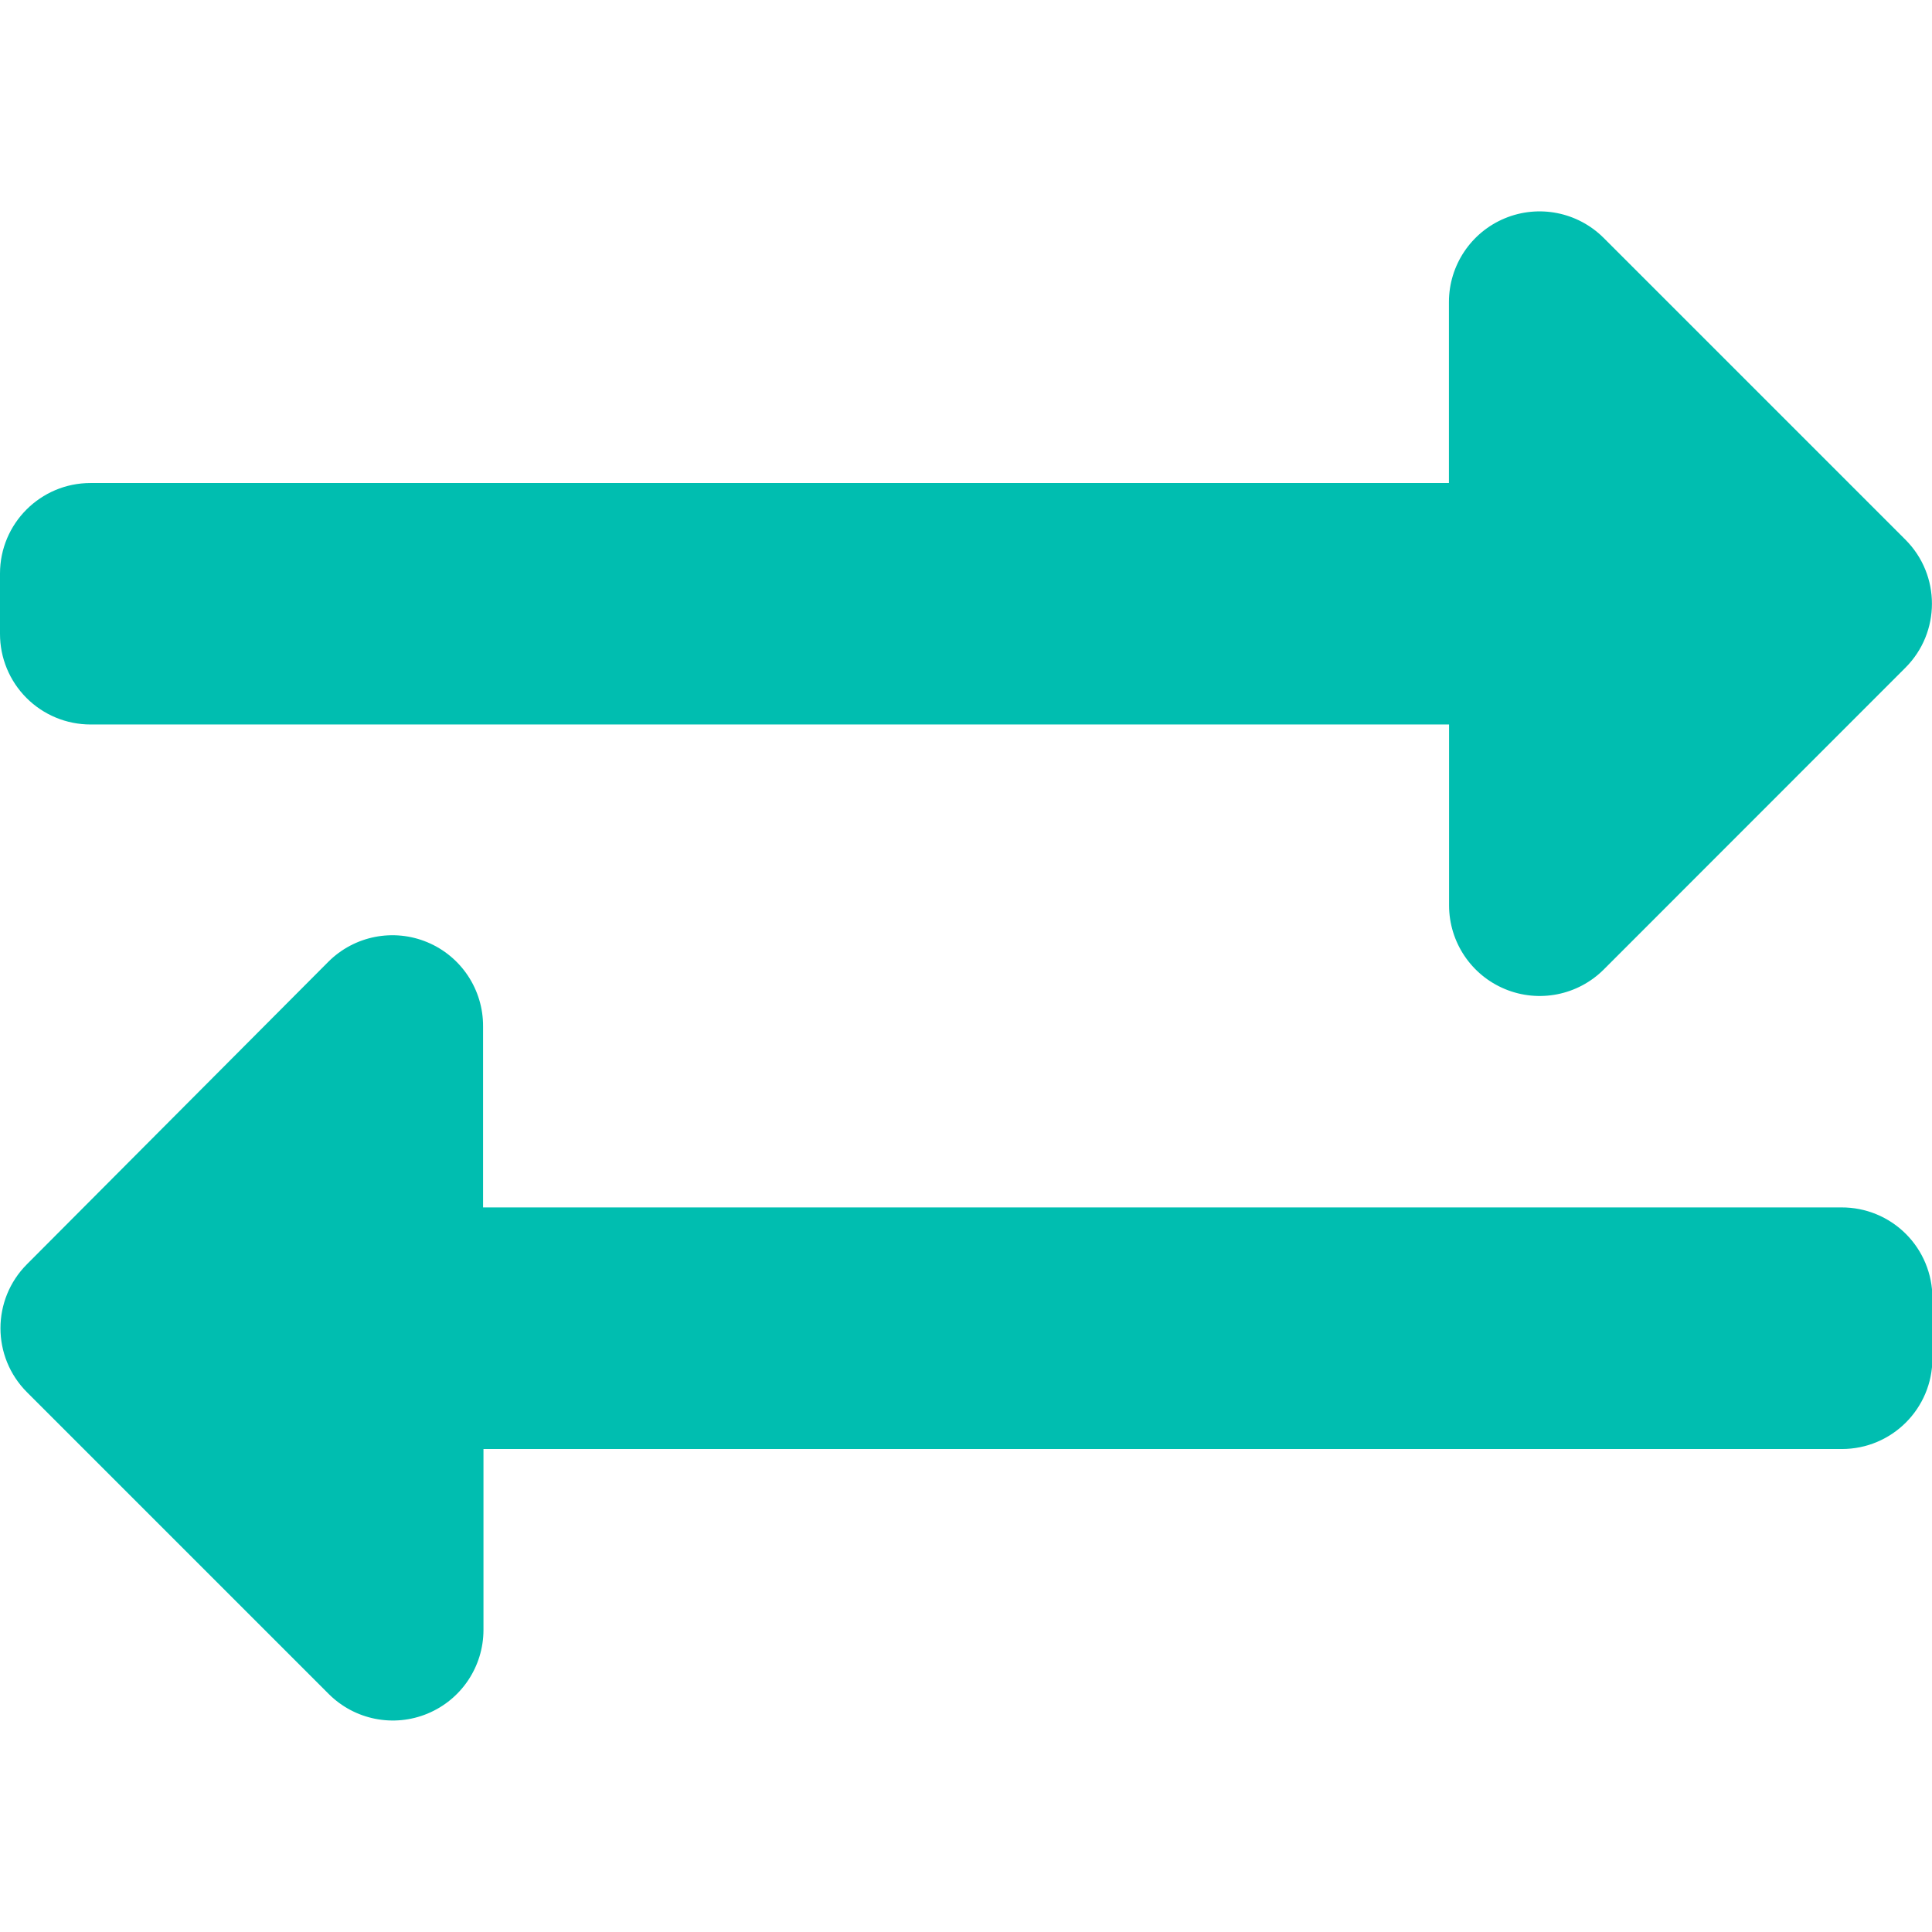
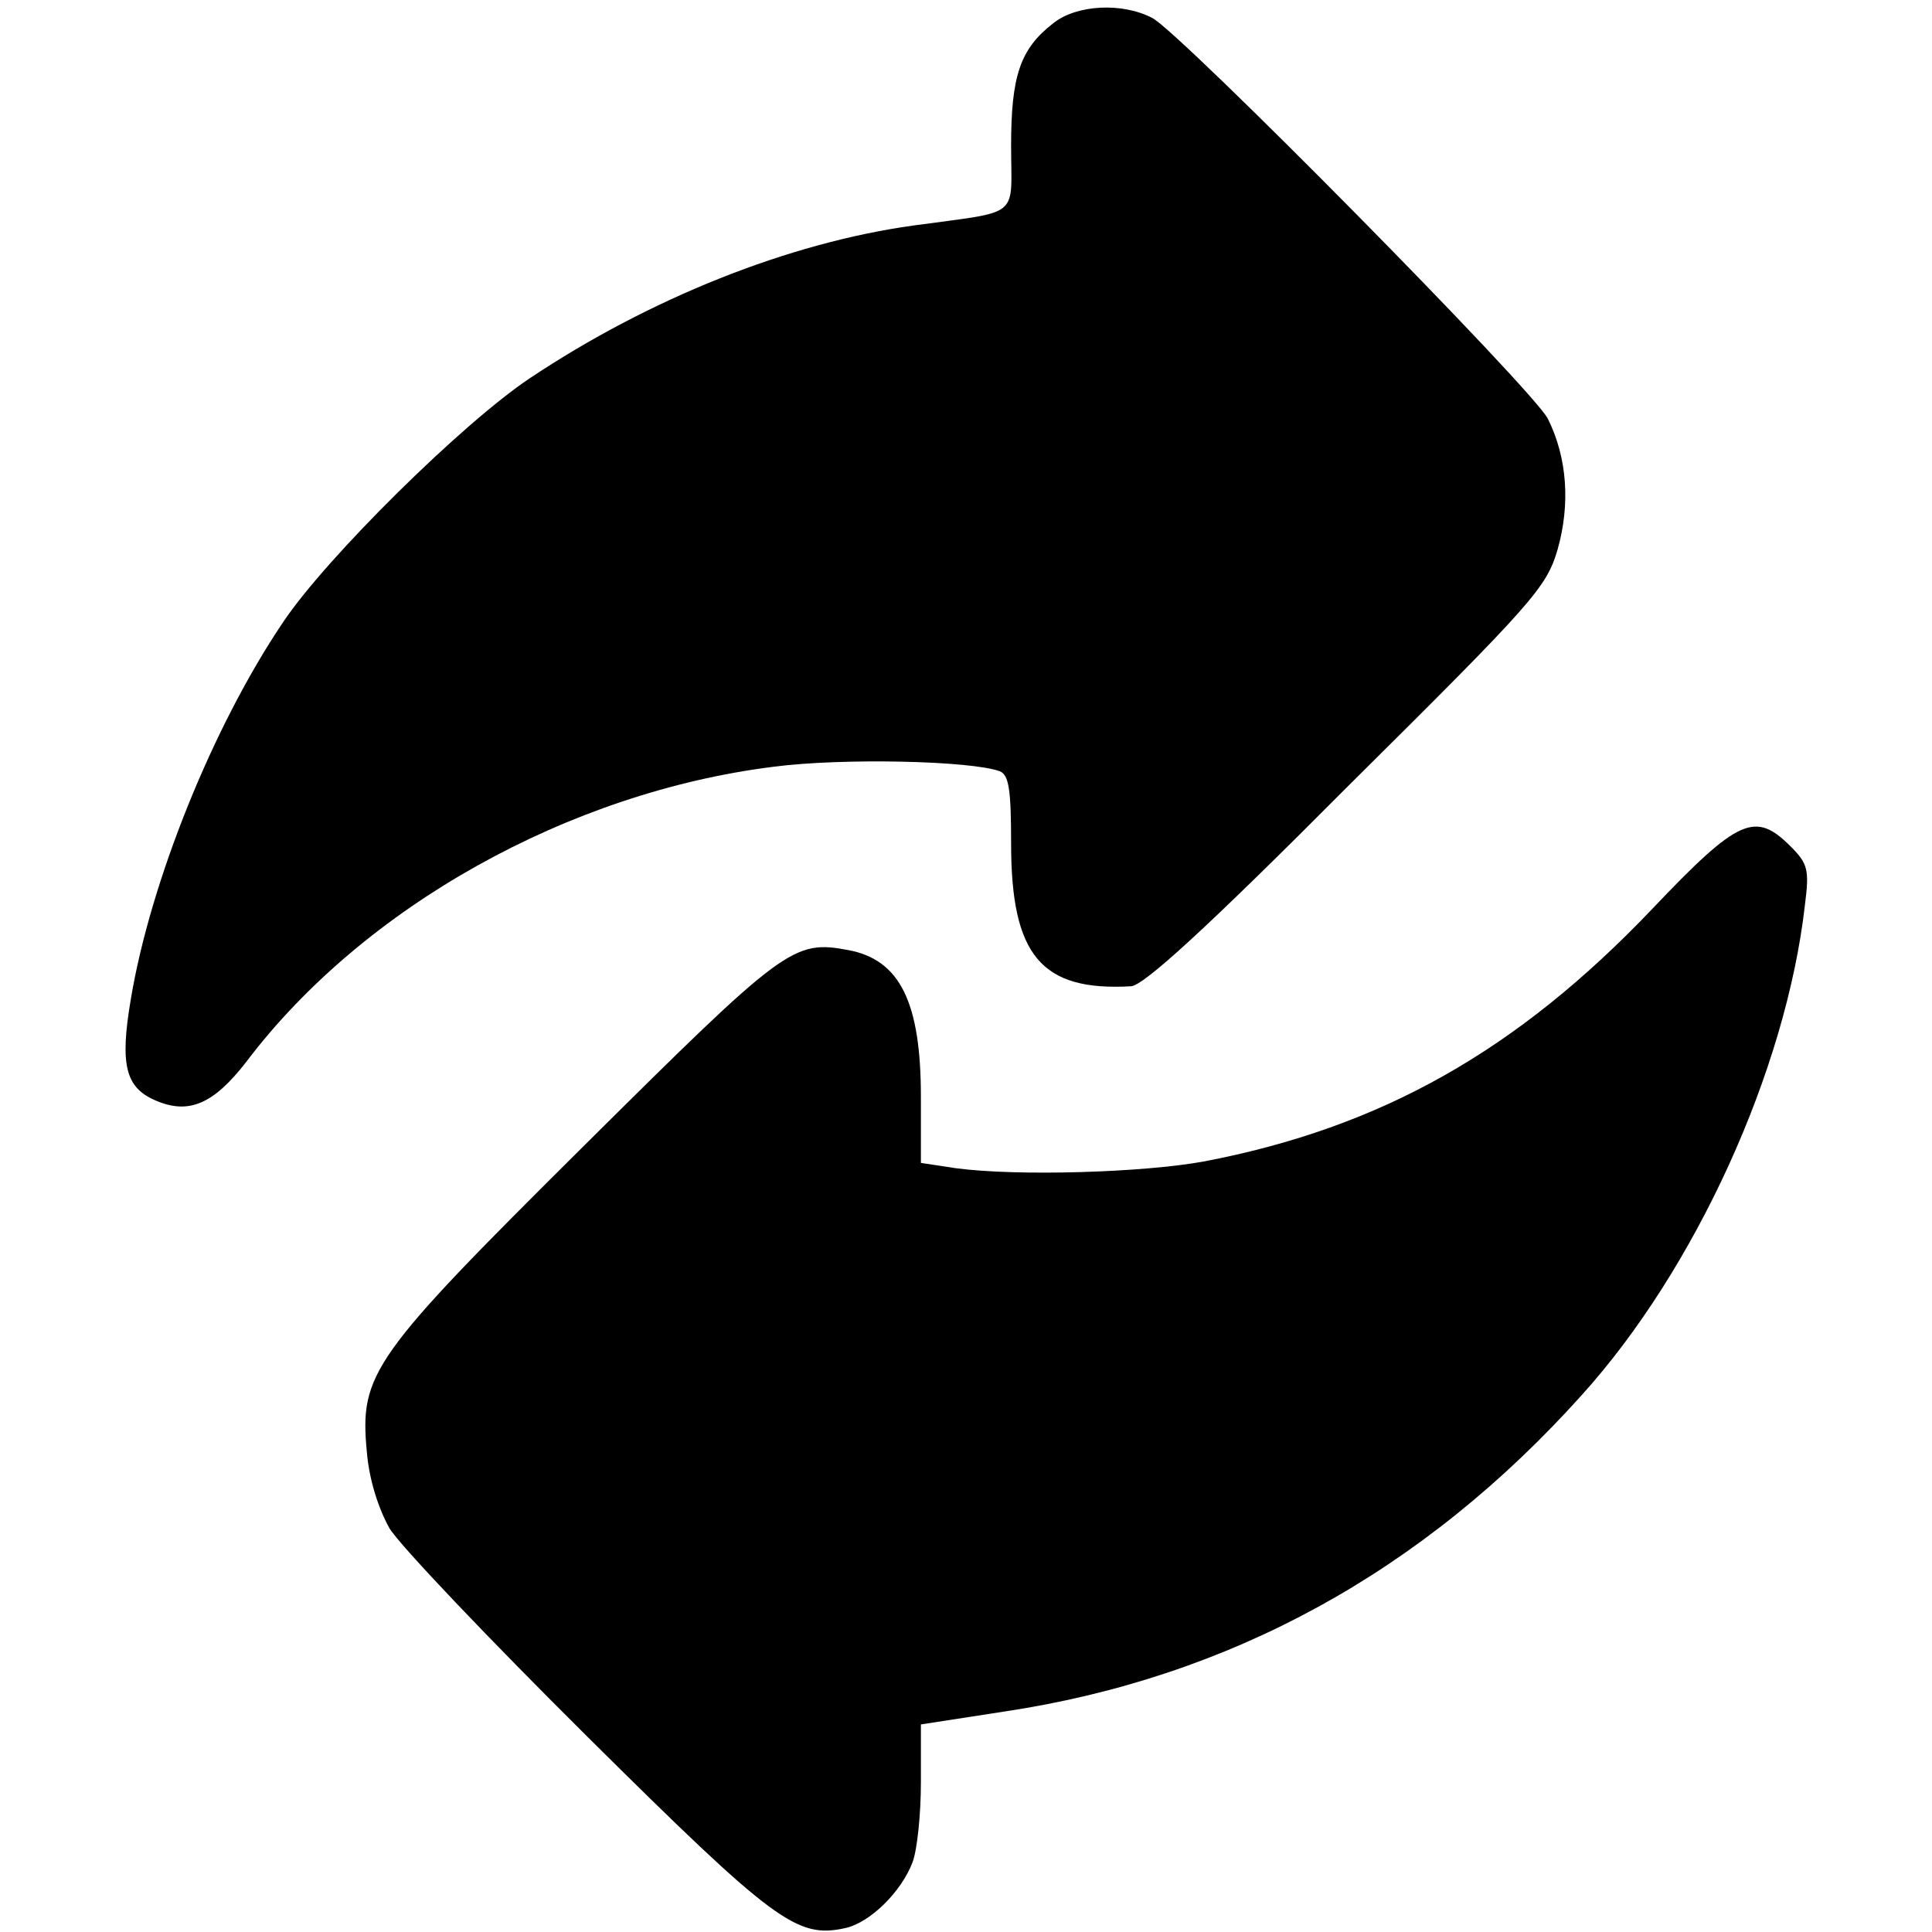
- <svg xmlns="http://www.w3.org/2000/svg" width="19.968" height="19.967" viewBox="0 0 14.322 11.19">
-   <path id="Icon_awesome-exchange-alt" data-name="Icon awesome-exchange-alt" d="M0,7.069V6.622a.671.671,0,0,1,.671-.671h10.07V4.608a.672.672,0,0,1,1.146-.475l2.238,2.238a.671.671,0,0,1,0,.949L11.888,9.558a.672.672,0,0,1-1.146-.475V7.741H.671A.671.671,0,0,1,0,7.069Zm13.651,4.252H3.581V9.979A.672.672,0,0,0,2.434,9.5L.2,11.742a.671.671,0,0,0,0,.949l2.238,2.238a.672.672,0,0,0,1.146-.475V13.112h10.07a.671.671,0,0,0,.671-.671v-.448A.671.671,0,0,0,13.651,11.321Z" transform="translate(0 -3.936)" fill="#00BEB0" />
+ <svg xmlns="http://www.w3.org/2000/svg" version="1.0" width="19.968" height="19.967" viewBox="0 0 224 257" preserveAspectRatio="xMidYMid meet">
+   <g transform="translate(0,257) scale(0.1,-0.1)" fill="#000000" stroke="none">
+     <path d="M1236 2539 c-44 -34 -56 -70 -56 -163 0 -98 15 -86 -130 -106 -166 -23 -351 -97 -510 -203 -90 -60 -271 -239 -328 -324 -94 -139 -177 -346 -203 -502 -15 -88 -7 -118 33 -135 44 -19 77 -5 121 52 156 206 429 358 701 392 92 12 263 8 301 -6 12 -5 15 -24 15 -96 0 -149 40 -197 160 -190 17 2 97 74 287 265 248 246 265 265 280 316 17 60 13 122 -13 174 -19 38 -487 512 -526 533 -40 21 -101 18 -132 -7z" />
+     <path d="M2033 1361 c-180 -189 -361 -291 -596 -336 -82 -15 -249 -20 -331 -9 l-46 7 0 88 c0 126 -28 182 -96 195 -74 14 -85 5 -351 -259 -284 -282 -300 -304 -290 -409 3 -36 15 -74 30 -101 14 -23 133 -148 264 -278 248 -246 278 -268 342 -254 33 7 75 48 90 88 6 16 11 63 11 106 l0 77 110 17 c301 45 558 186 769 421 151 167 272 432 297 652 6 47 4 55 -19 78 -47 47 -69 38 -184 -83z" />
+   </g>
</svg>
